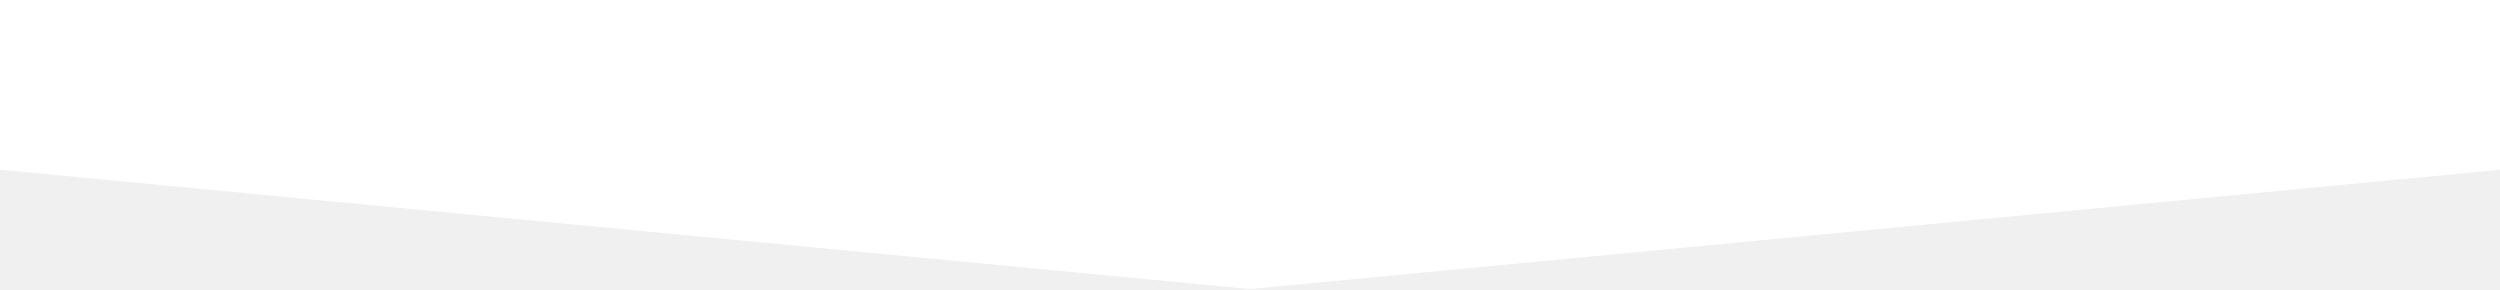
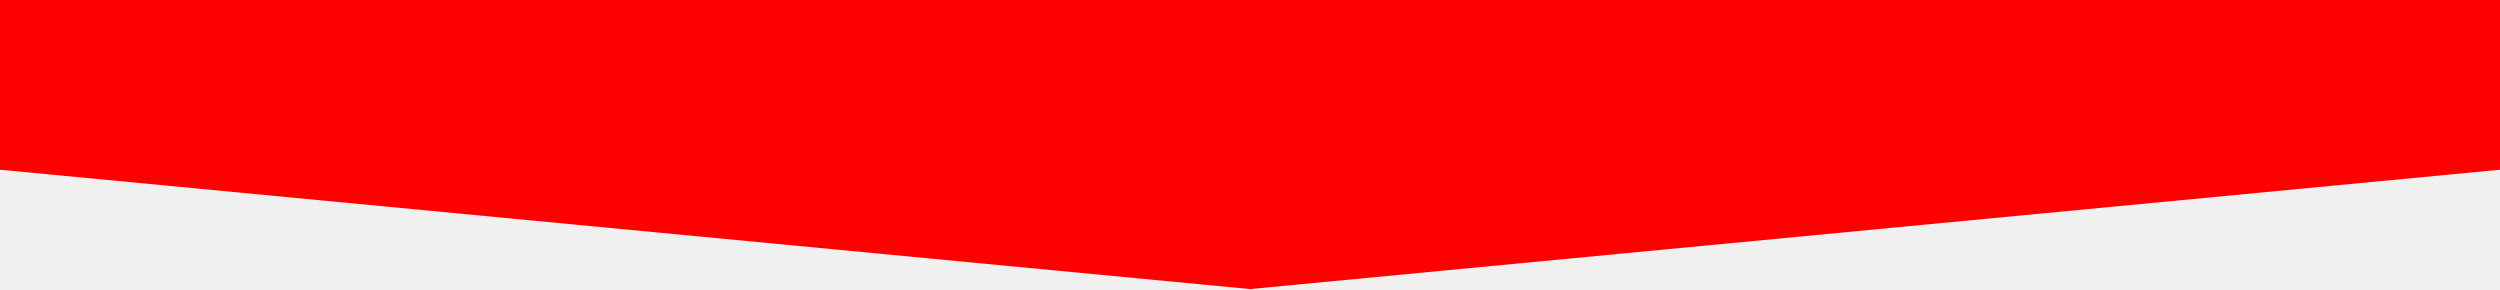
<svg xmlns="http://www.w3.org/2000/svg" version="1.1" id="Layer_1" x="0px" y="0px" width="320px" height="37px" viewBox="0 12.452 320 37" enable-background="new 0 12.452 320 37" xml:space="preserve">
-   <polygon fill="#ffffff" points="320,12.452 0,12.452 0,34.175 160,49.452 320,34.175 " />
+   <polygon fill="red" points="320,12.452 0,12.452 0,34.175 160,49.452 320,34.175 " />
</svg>
